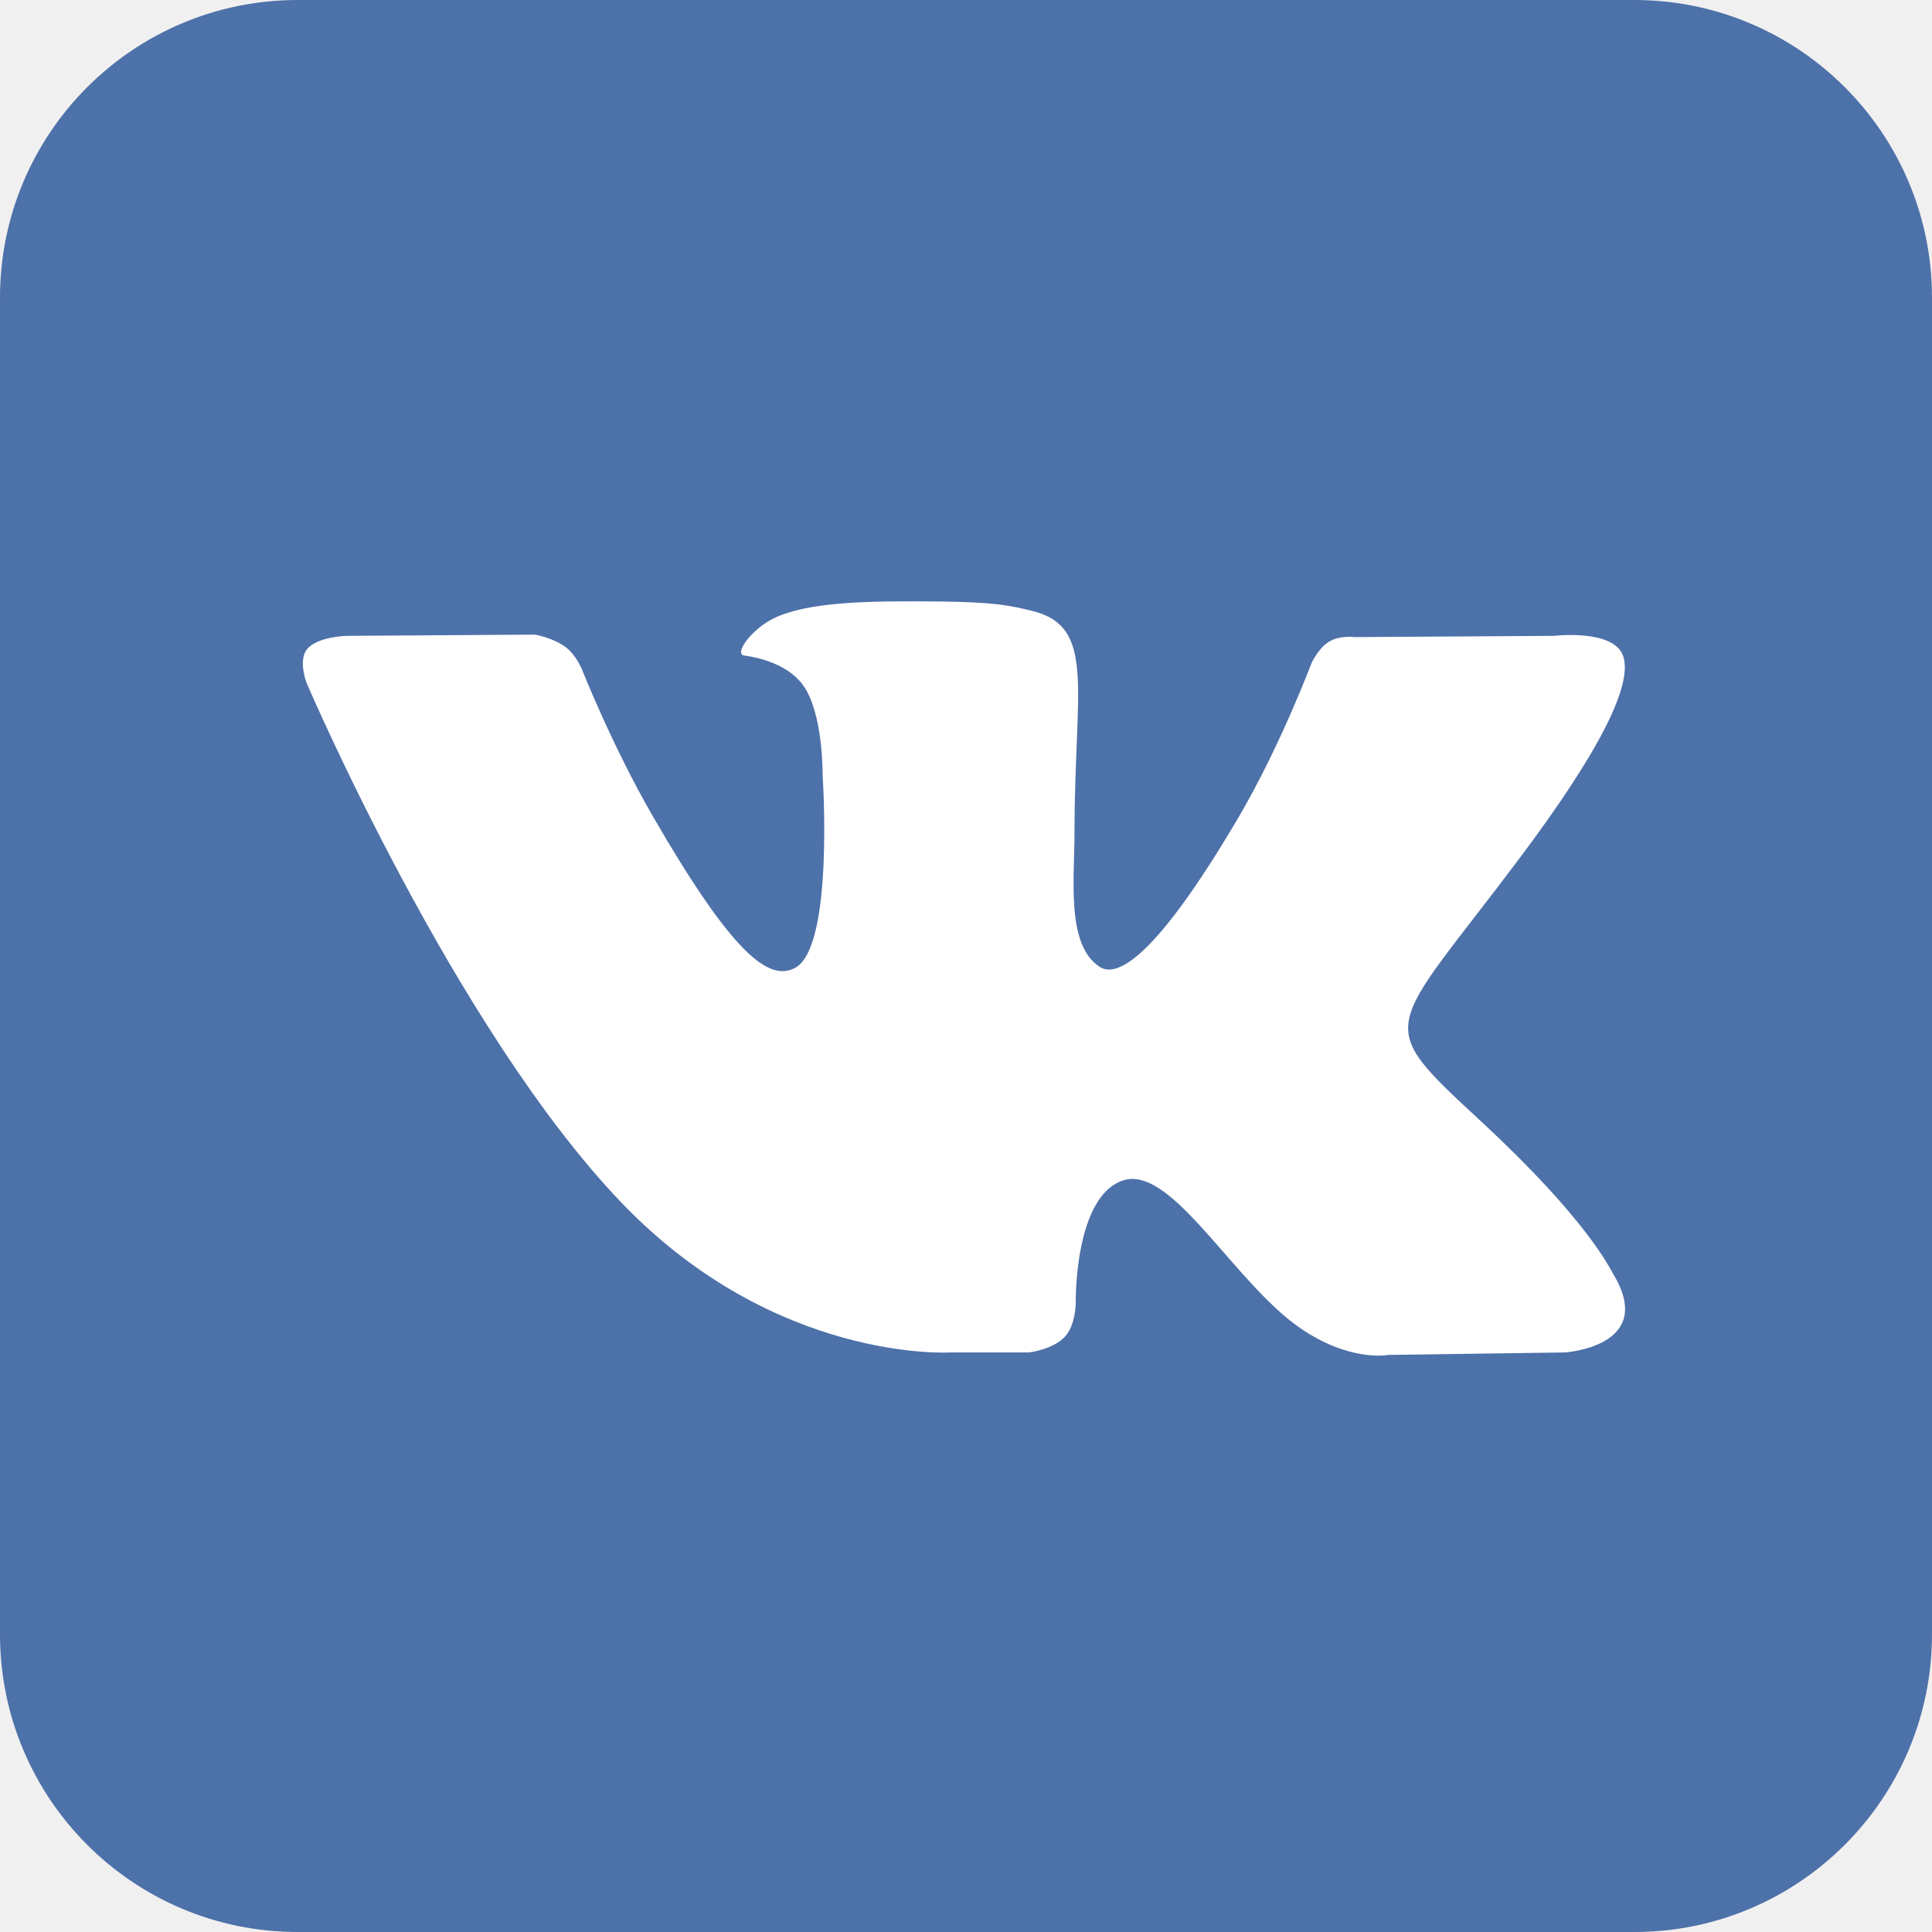
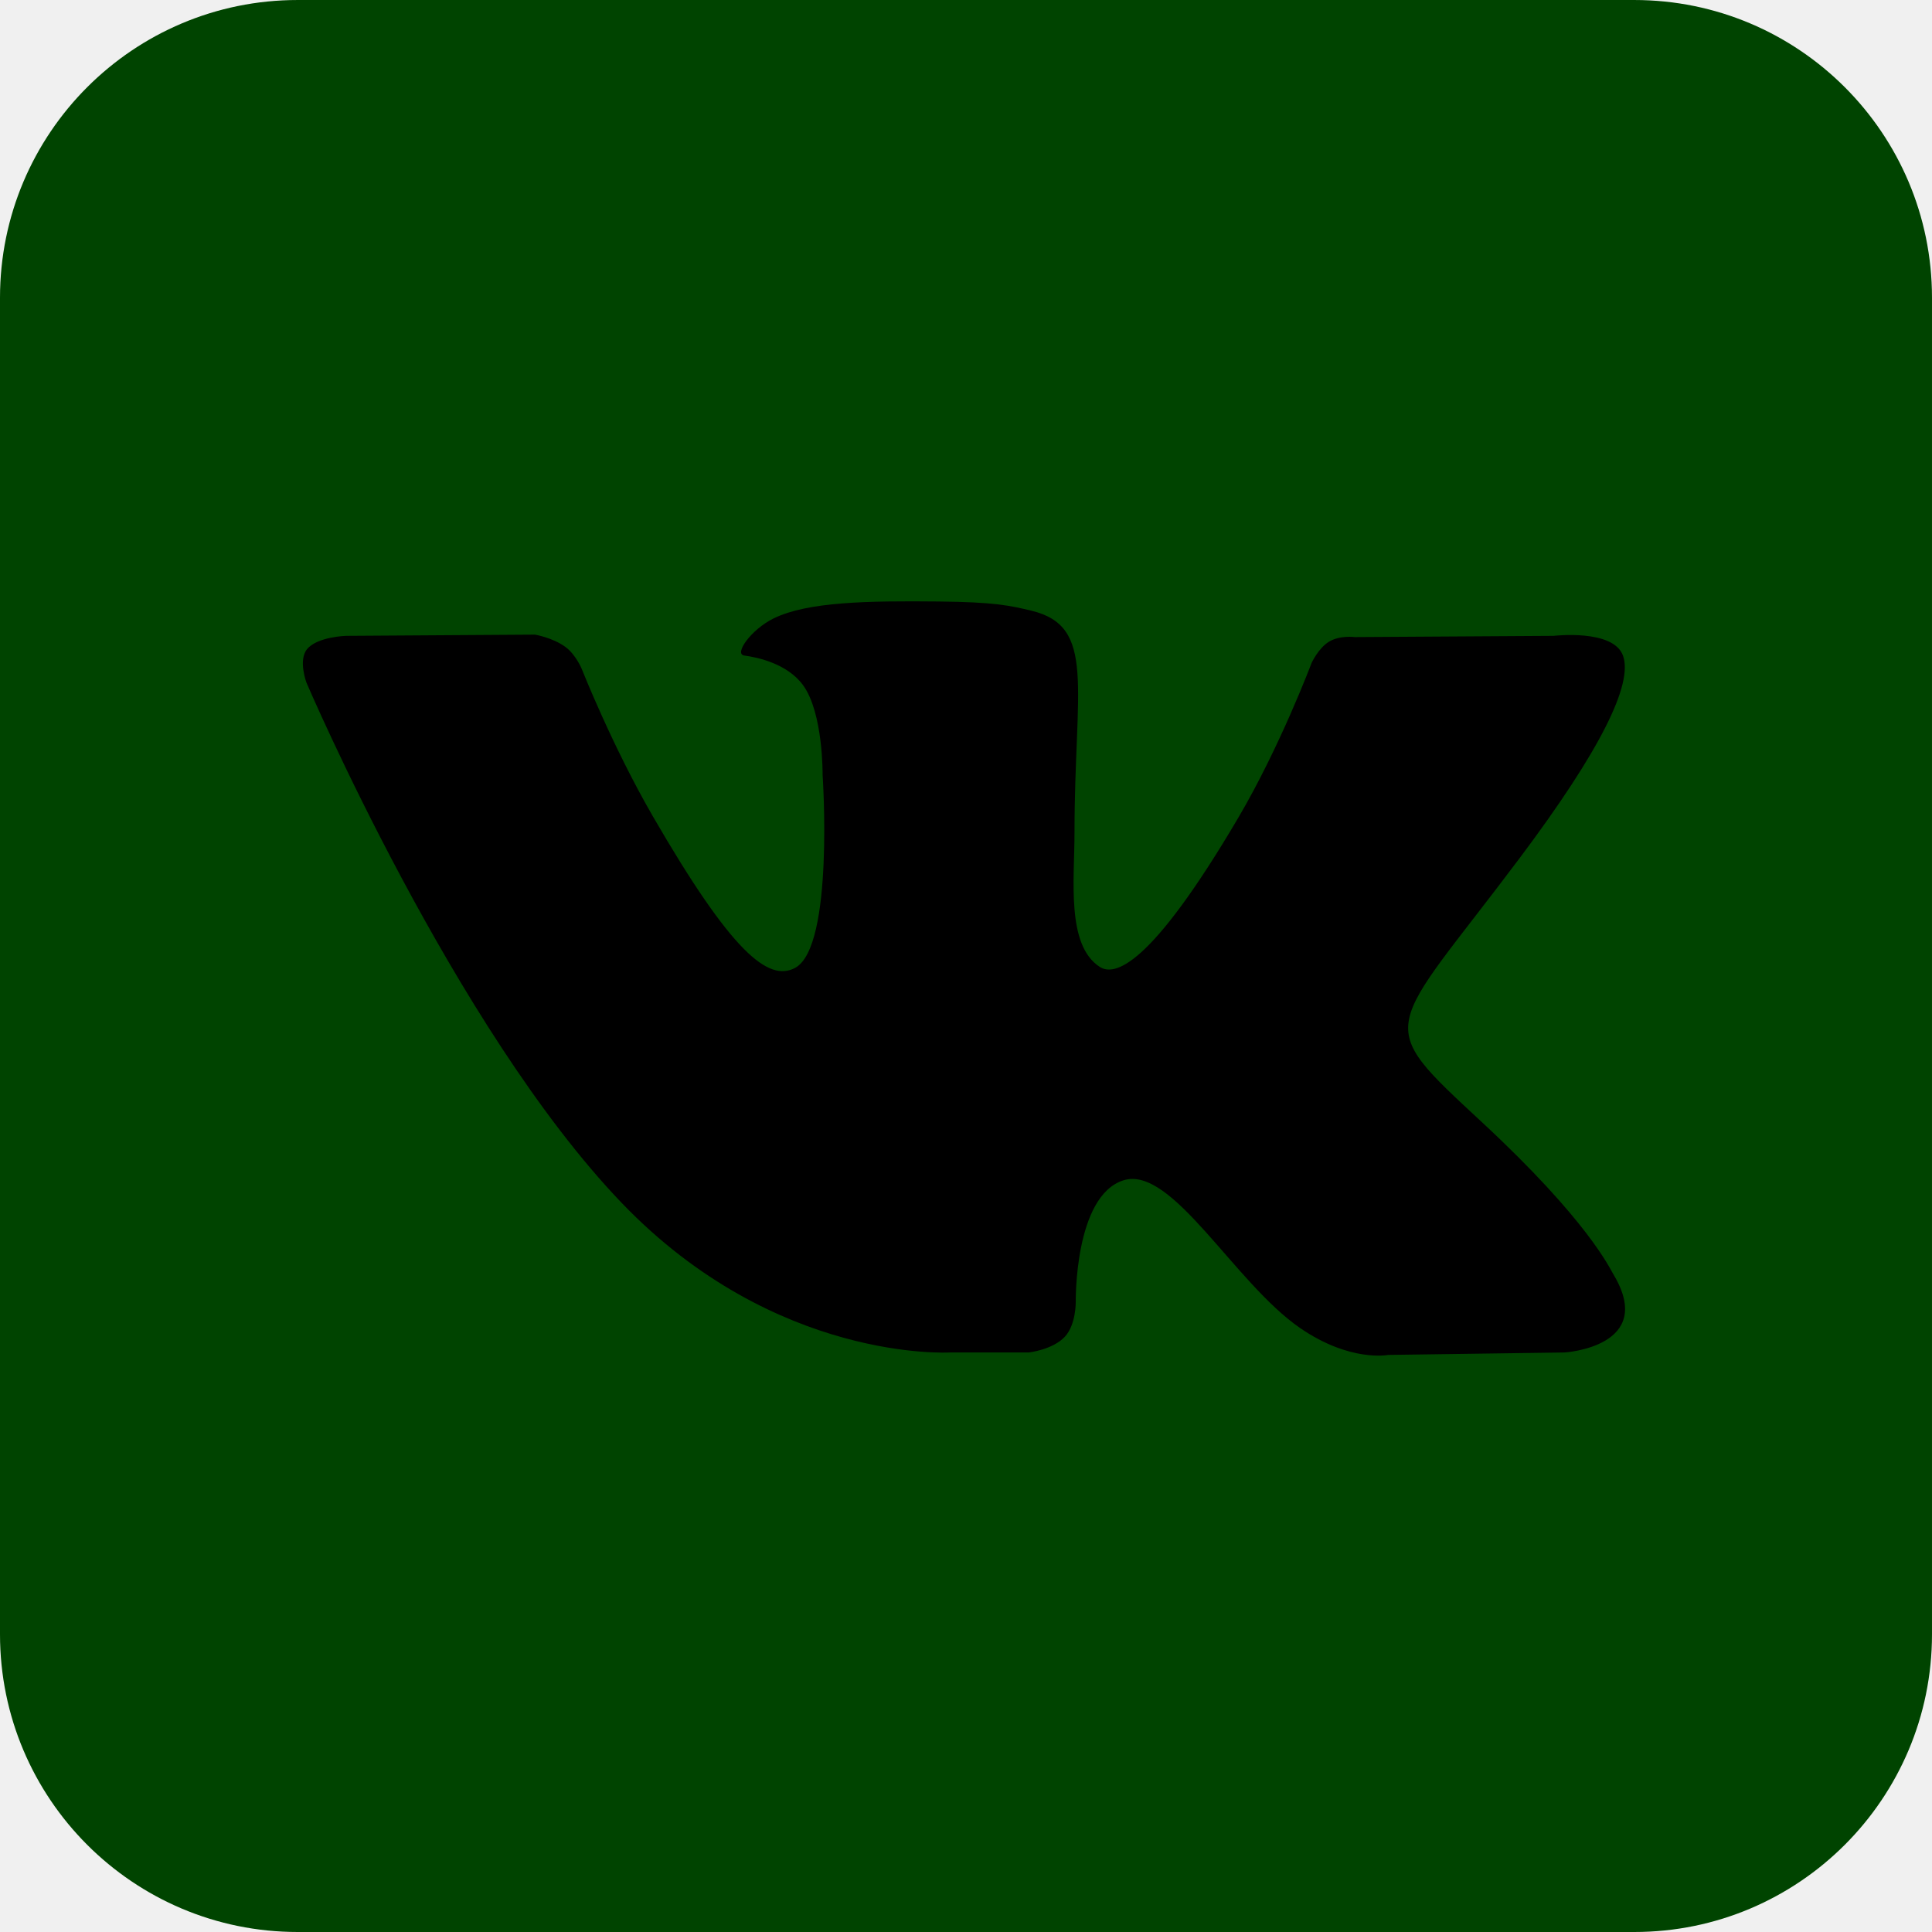
<svg viewBox="0 0 553.28 553.28">
  <g transform="matrix(1.333333,0,0,-1.333333,0,553.28)">
    <g transform="scale(0.1)">
-       <path style="fill:#4d71a9;fill-opacity:1;fill-rule:evenodd;stroke:none" d="M 639.418,4149.59 H 3510.17 c 353.13,0 639.42,-286.29 639.42,-639.42 V 639.422 C 4149.59,286.289 3863.3,0 3510.17,0 H 639.418 C 286.285,0 0,286.289 0,639.422 V 3510.17 c 0,353.13 286.285,639.42 639.418,639.42 v 0" />
-       <path style="fill:#ffffff;fill-opacity:1;fill-rule:evenodd;stroke:none" d="m 2039.98,1244.75 h 169.74 c 0,0 51.26,5.65 77.47,33.85 24.09,25.92 23.32,74.56 23.32,74.56 0,0 -3.32,227.76 102.37,261.3 104.23,33.06 238.04,-220.12 379.86,-317.48 107.25,-73.65 188.75,-57.53 188.75,-57.53 l 379.25,5.3 c 0,0 198.38,12.24 104.31,168.22 -7.7,12.74 -54.8,115.38 -281.99,326.26 -237.82,220.72 -205.94,185.01 80.51,566.8 174.45,232.51 244.18,374.45 222.39,435.24 -20.76,57.92 -149.08,42.62 -149.08,42.62 l -427,-2.64 c 0,0 -31.68,4.31 -55.14,-9.73 -22.95,-13.73 -37.68,-45.81 -37.68,-45.81 0,0 -67.61,-179.91 -157.71,-332.94 -190.14,-322.86 -266.18,-339.95 -297.26,-319.87 -72.31,46.73 -54.24,187.69 -54.24,287.86 0,312.9 47.46,443.36 -92.42,477.13 -46.41,11.2 -80.6,18.61 -199.31,19.82 -152.37,1.55 -281.3,-0.47 -354.32,-36.24 -48.58,-23.79 -86.06,-76.79 -63.22,-79.84 28.23,-3.76 92.13,-17.25 126.01,-63.35 43.77,-59.55 42.24,-193.23 42.24,-193.23 0,0 25.15,-368.33 -58.72,-414.07 -57.55,-31.38 -136.51,32.68 -306.03,325.6 -86.84,150.04 -152.43,315.91 -152.43,315.91 0,0 -12.63,30.99 -35.19,47.58 -27.36,20.1 -65.59,26.47 -65.59,26.47 l -405.78,-2.65 c 0,0 -60.902,-1.7 -83.277,-28.19 -19.911,-23.58 -1.59,-72.29 -1.59,-72.29 0,0 317.66,-743.22 677.377,-1117.76 329.87,-343.44 704.38,-320.9 704.38,-320.9 v 0" />
+       <path style="fill:#004400;fill-opacity:1;fill-rule:evenodd;stroke:none" d="M 639.418,4149.59 H 3510.17 c 353.13,0 639.42,-286.29 639.42,-639.42 V 639.422 C 4149.59,286.289 3863.3,0 3510.17,0 H 639.418 C 286.285,0 0,286.289 0,639.422 V 3510.17 c 0,353.13 286.285,639.42 639.418,639.42 v 0" />
+       <path style="fill:#000000;fill-opacity:1;fill-rule:evenodd;stroke:none" d="m 2039.98,1244.75 h 169.74 c 0,0 51.26,5.65 77.47,33.85 24.09,25.92 23.32,74.56 23.32,74.56 0,0 -3.32,227.76 102.37,261.3 104.23,33.06 238.04,-220.12 379.86,-317.48 107.25,-73.65 188.75,-57.53 188.75,-57.53 l 379.25,5.3 c 0,0 198.38,12.24 104.31,168.22 -7.7,12.74 -54.8,115.38 -281.99,326.26 -237.82,220.72 -205.94,185.01 80.51,566.8 174.45,232.51 244.18,374.45 222.39,435.24 -20.76,57.92 -149.08,42.62 -149.08,42.62 l -427,-2.64 c 0,0 -31.68,4.31 -55.14,-9.73 -22.95,-13.73 -37.68,-45.81 -37.68,-45.81 0,0 -67.61,-179.91 -157.71,-332.94 -190.14,-322.86 -266.18,-339.95 -297.26,-319.87 -72.31,46.73 -54.24,187.69 -54.24,287.86 0,312.9 47.46,443.36 -92.42,477.13 -46.41,11.2 -80.6,18.61 -199.31,19.82 -152.37,1.55 -281.3,-0.47 -354.32,-36.24 -48.58,-23.79 -86.06,-76.79 -63.22,-79.84 28.23,-3.76 92.13,-17.25 126.01,-63.35 43.77,-59.55 42.24,-193.23 42.24,-193.23 0,0 25.15,-368.33 -58.72,-414.07 -57.55,-31.38 -136.51,32.68 -306.03,325.6 -86.84,150.04 -152.43,315.91 -152.43,315.91 0,0 -12.63,30.99 -35.19,47.58 -27.36,20.1 -65.59,26.47 -65.59,26.47 l -405.78,-2.65 c 0,0 -60.902,-1.7 -83.277,-28.19 -19.911,-23.58 -1.59,-72.29 -1.59,-72.29 0,0 317.66,-743.22 677.377,-1117.76 329.87,-343.44 704.38,-320.9 704.38,-320.9 v 0" />
    </g>
  </g>
</svg>
